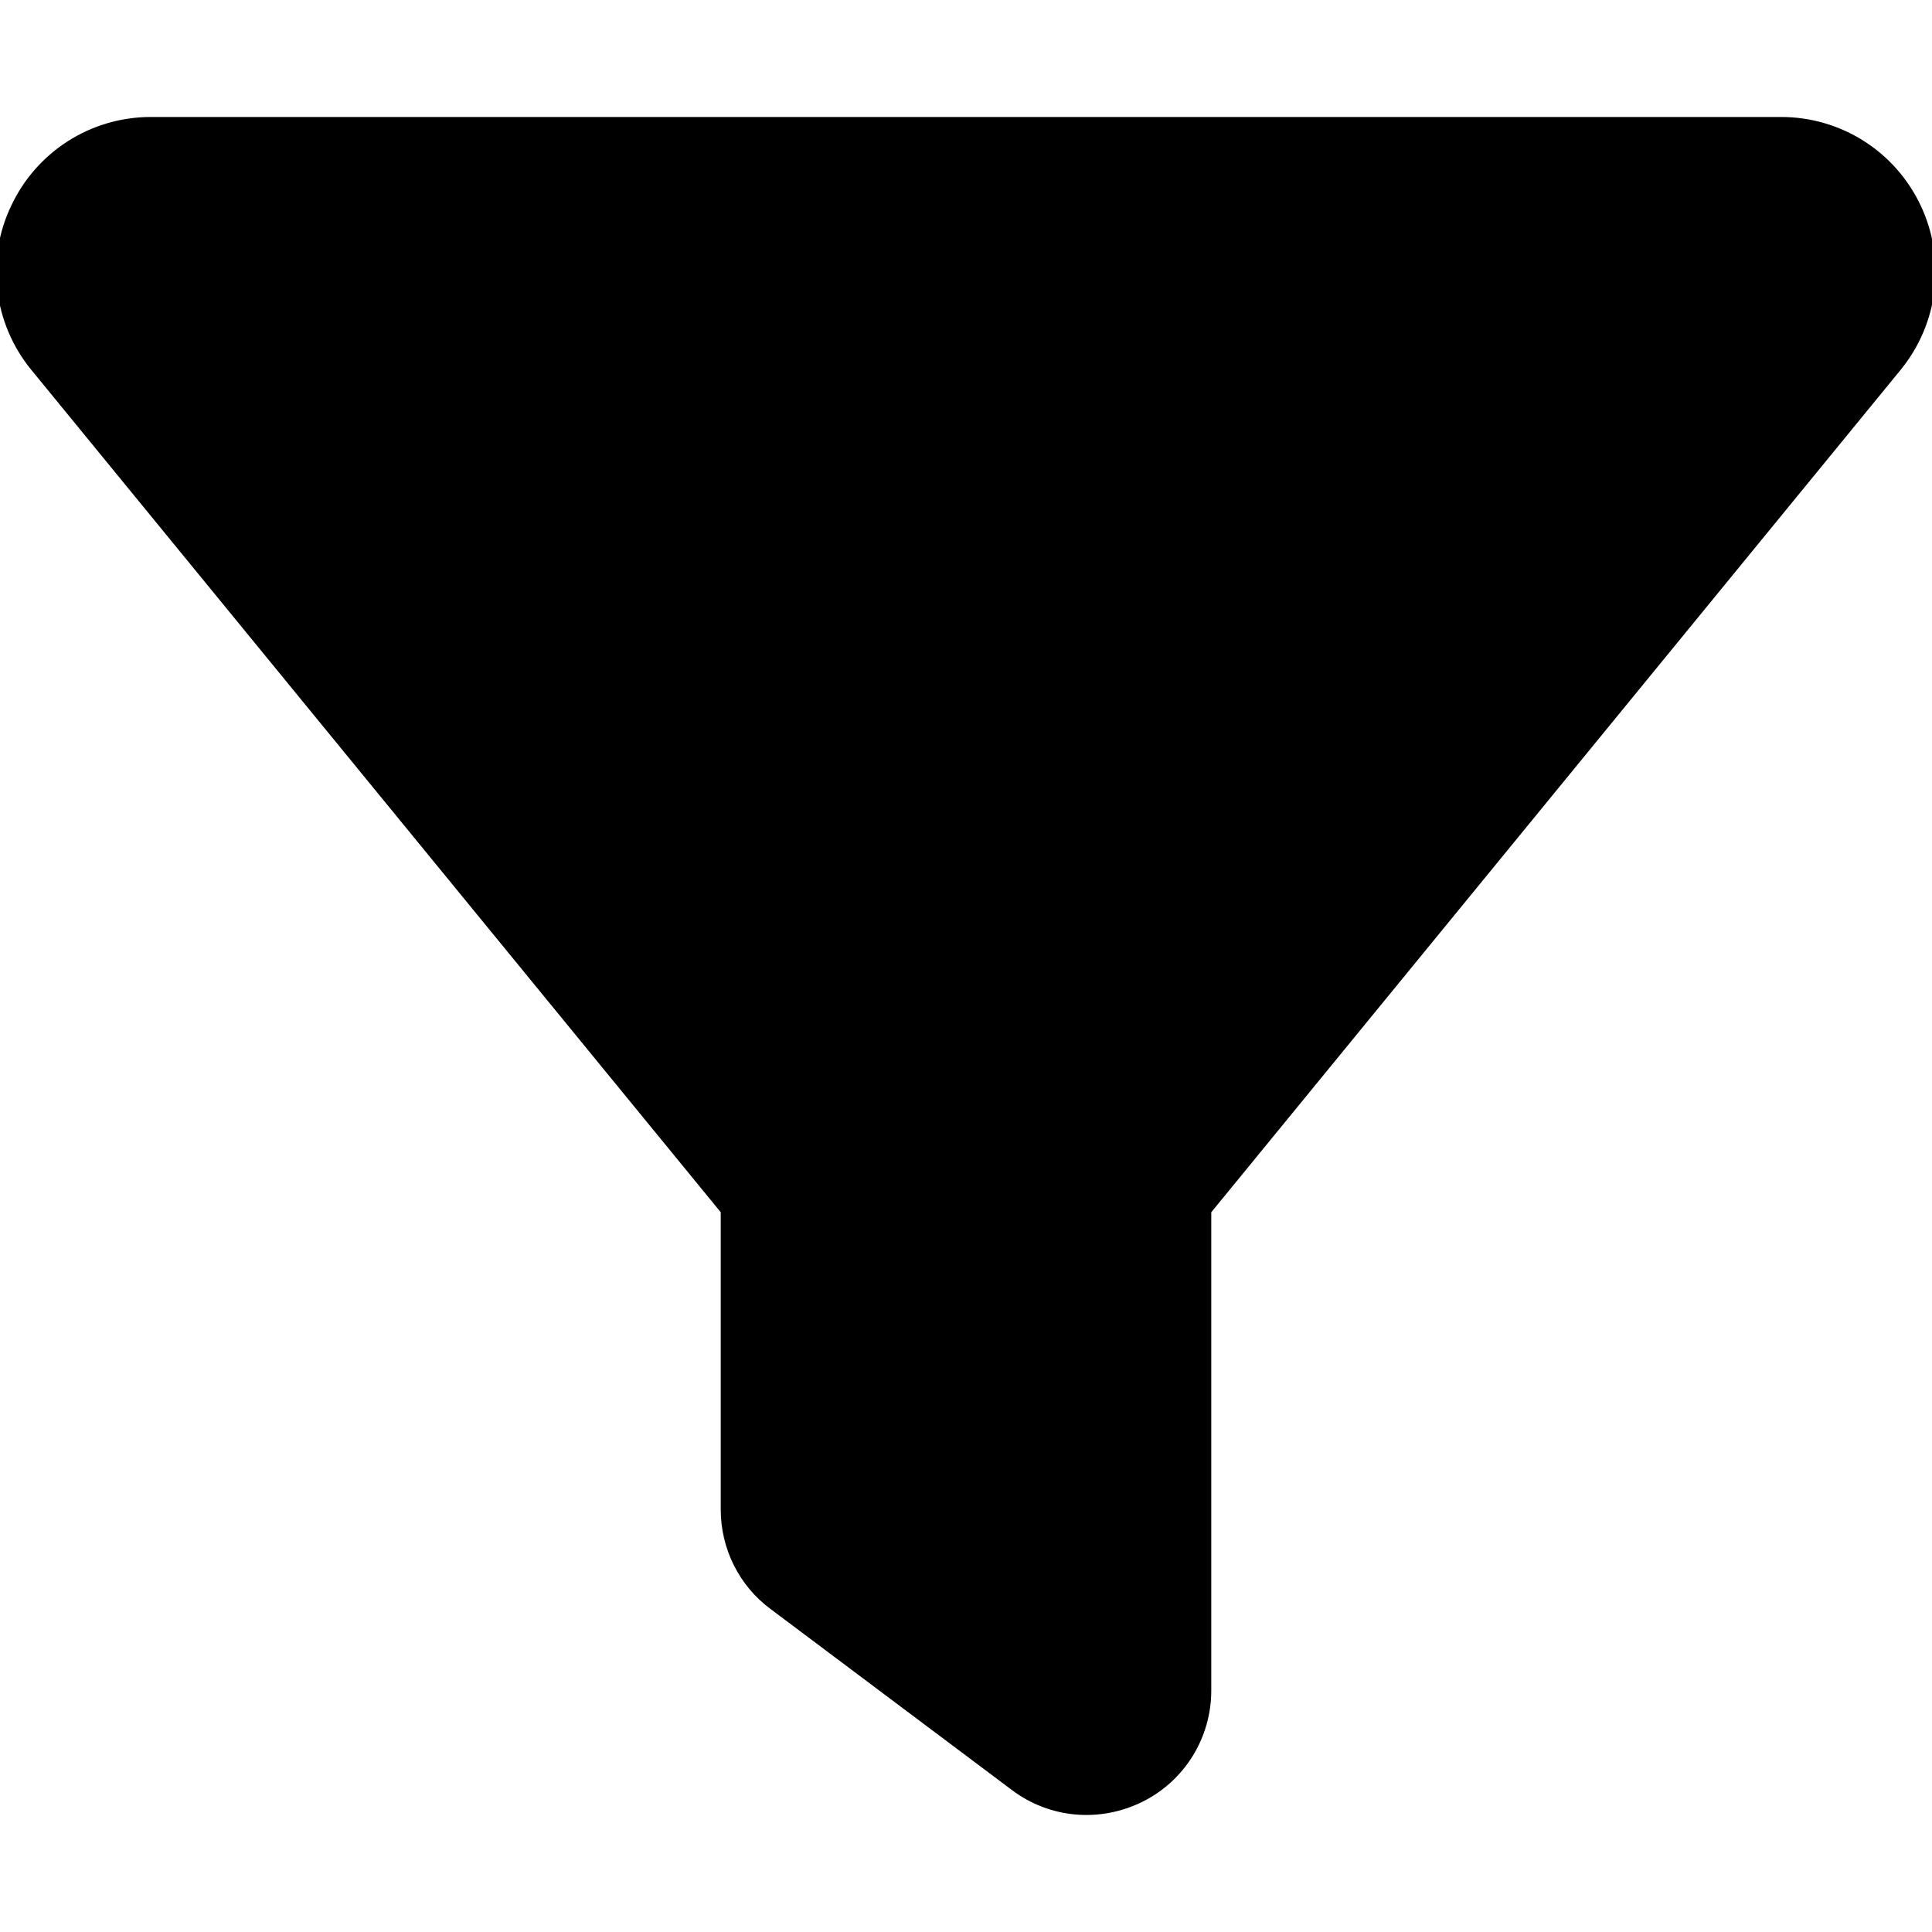
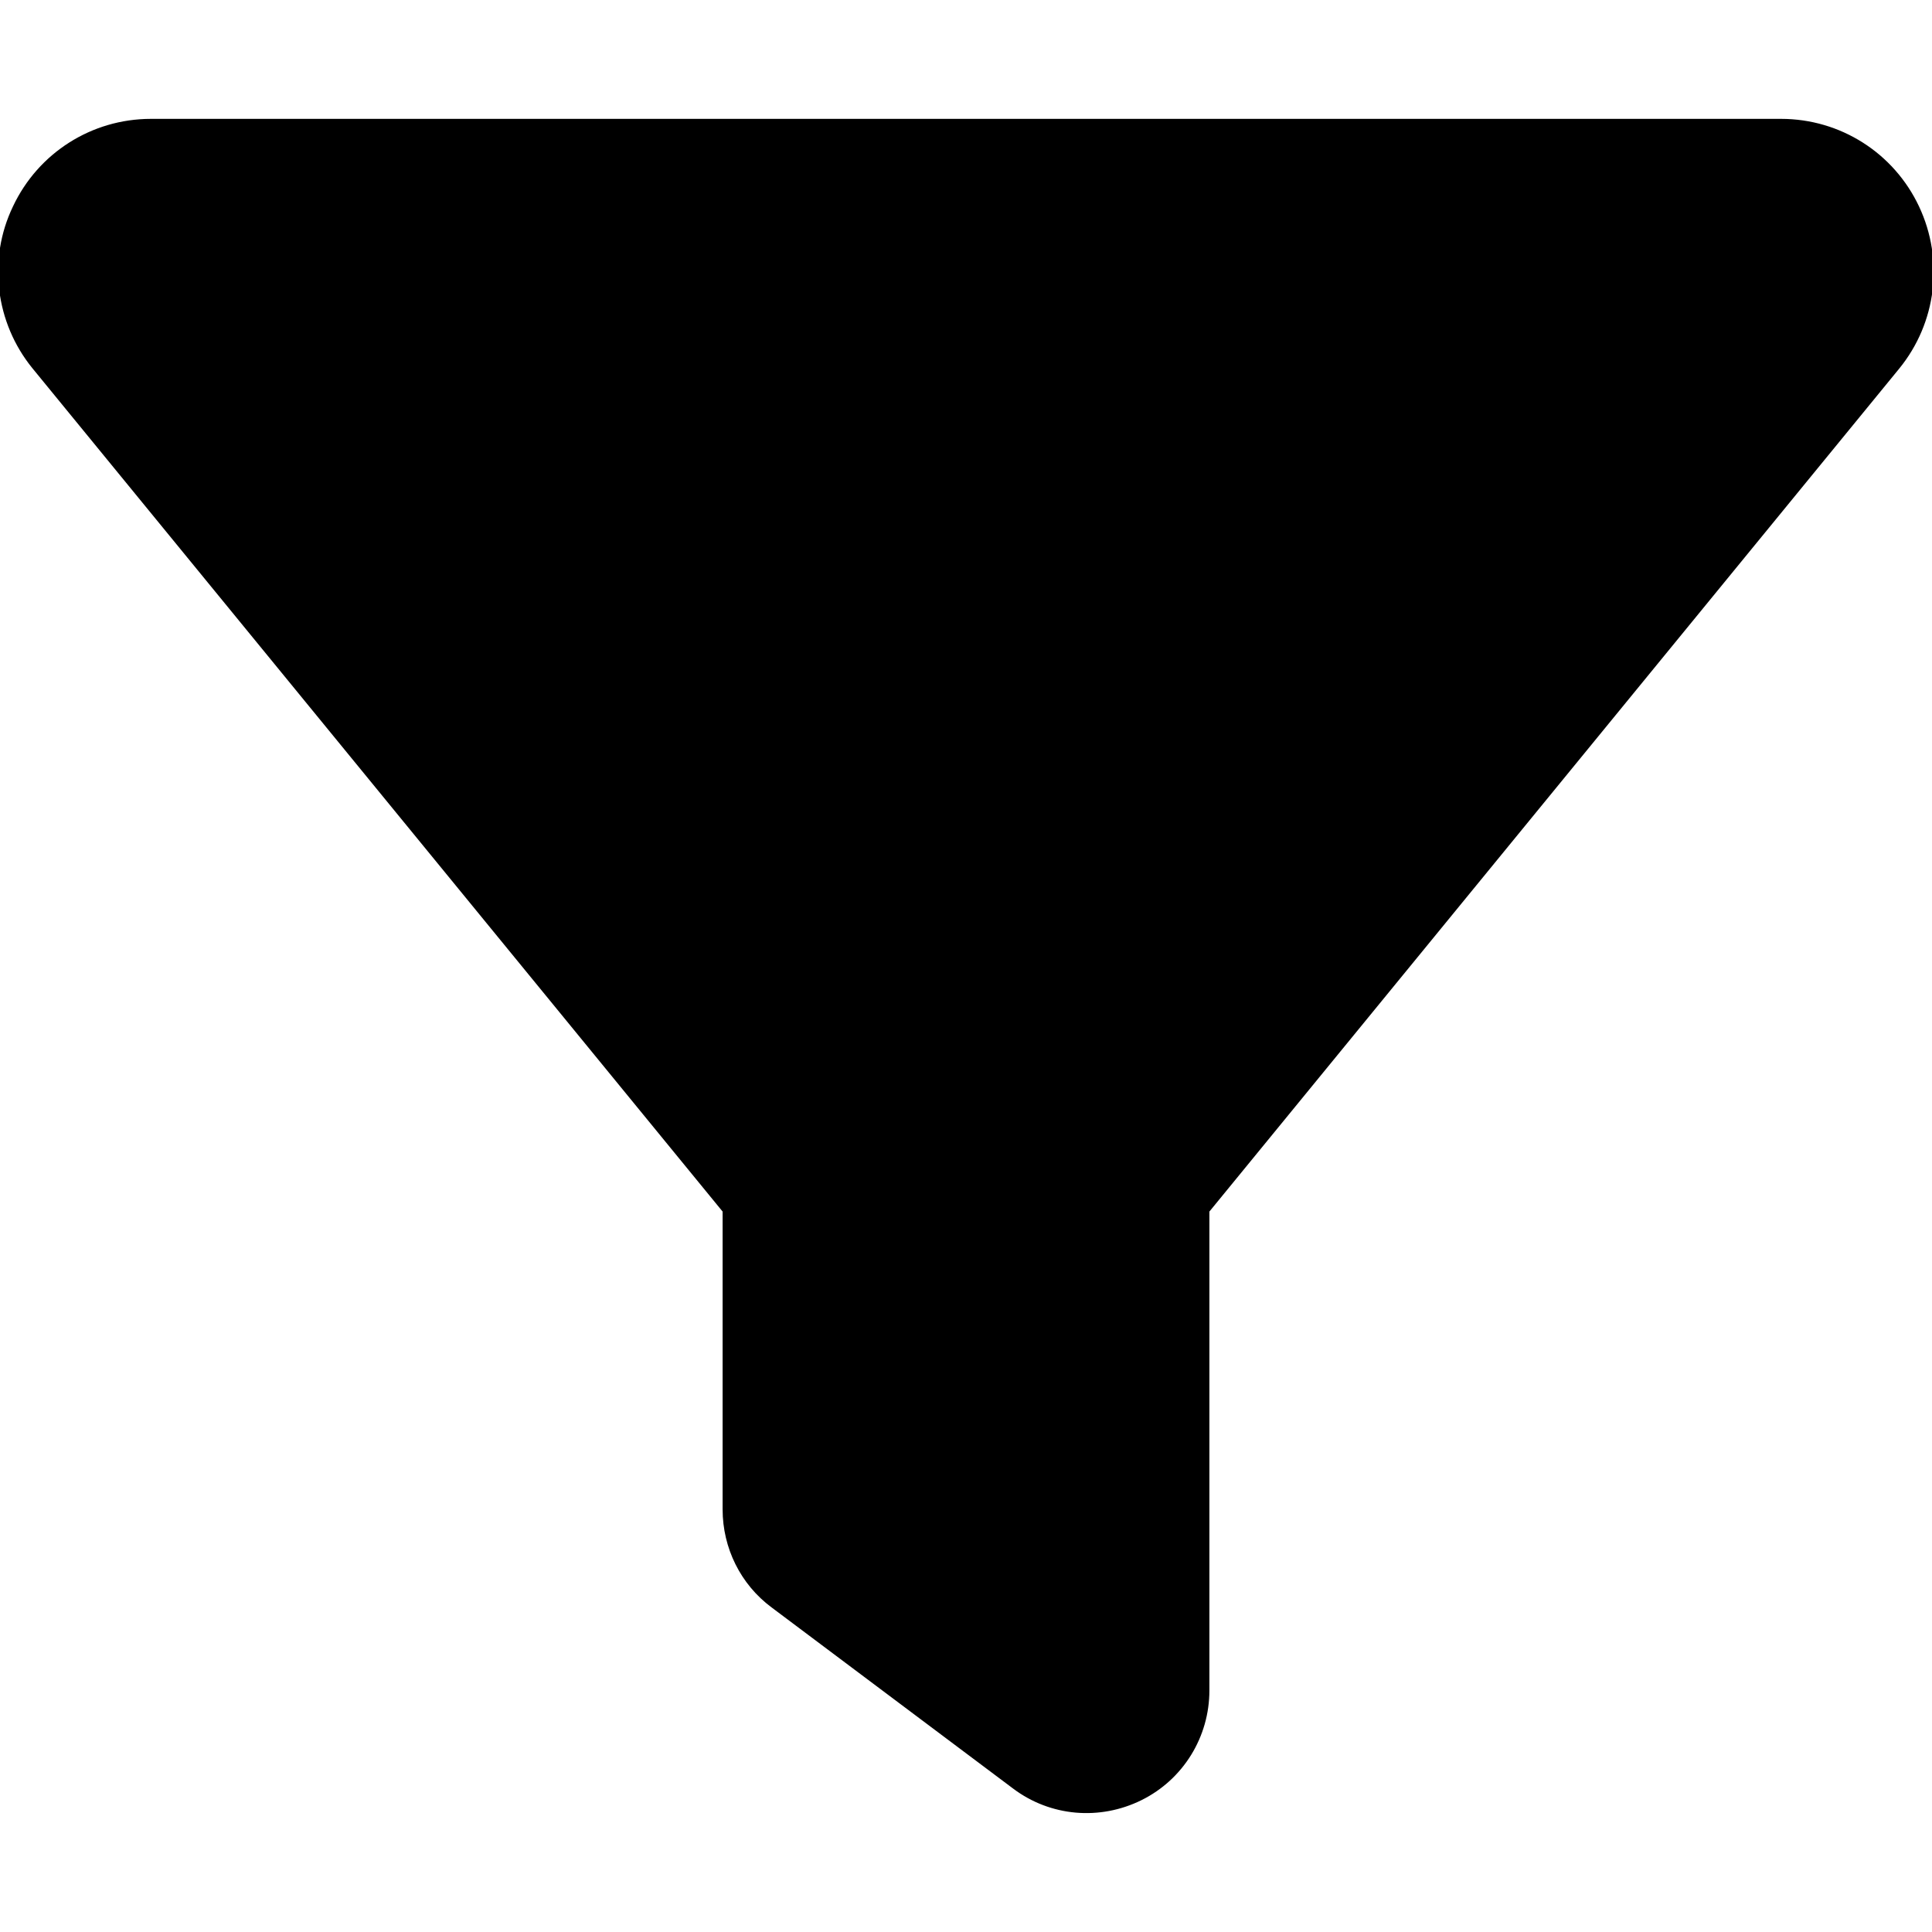
<svg xmlns="http://www.w3.org/2000/svg" aria-hidden="true" fill="currentColor" viewBox="0 0 512 512">
-   <path stroke="currentColor" stroke-linecap="round" stroke-linejoin="round" stroke-width="2" d="M3.9 54.9C10.5 40.9 24.5 32 40 32l432 0c15.5 0 29.5 8.9 36.1 22.9s4.6 30.5-5.2 42.5L320 320.9 320 448c0 12.1-6.8 23.2-17.7 28.6s-23.8 4.3-33.5-3l-64-48c-8.1-6-12.8-15.5-12.8-25.6l0-79.1L9 97.3C-.7 85.4-2.8 68.8 3.9 54.9z" />
+   <path stroke="currentColor" strokeLinecap="round" strokeLinejoin="round" strokeWidth="2" d="M3.9 54.9C10.5 40.9 24.5 32 40 32l432 0c15.5 0 29.5 8.9 36.1 22.9s4.6 30.5-5.2 42.5L320 320.9 320 448c0 12.1-6.8 23.2-17.7 28.6s-23.8 4.3-33.5-3l-64-48c-8.1-6-12.8-15.5-12.8-25.6l0-79.1L9 97.3C-.7 85.4-2.8 68.8 3.9 54.9z" />
</svg>
